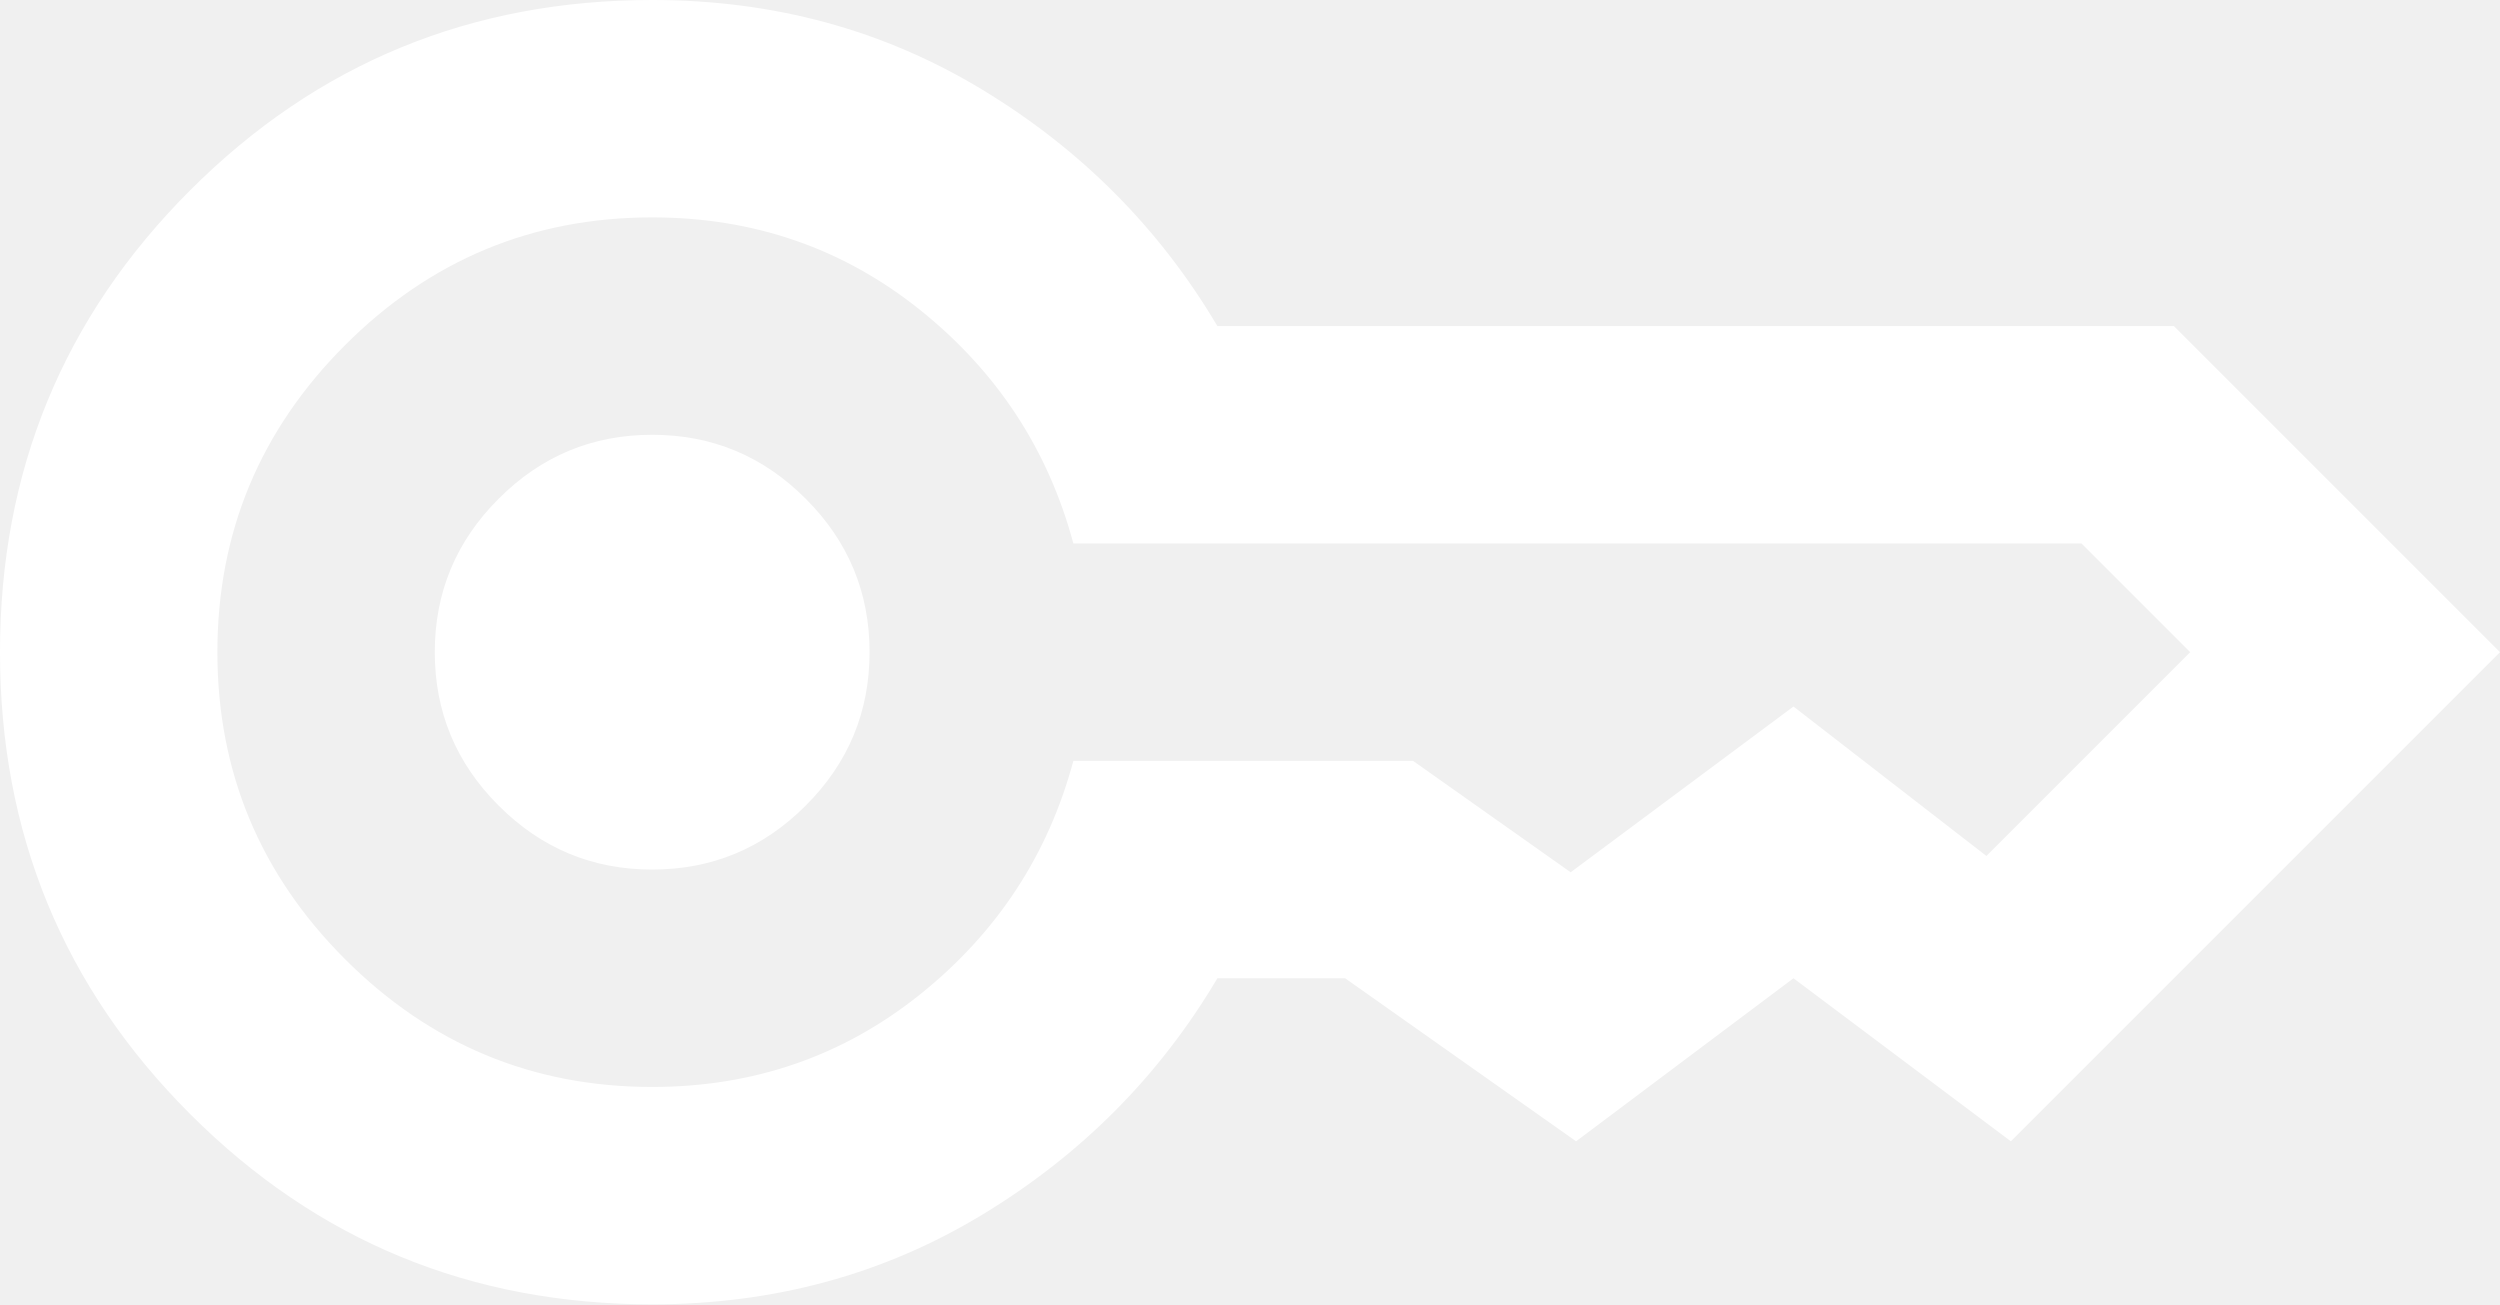
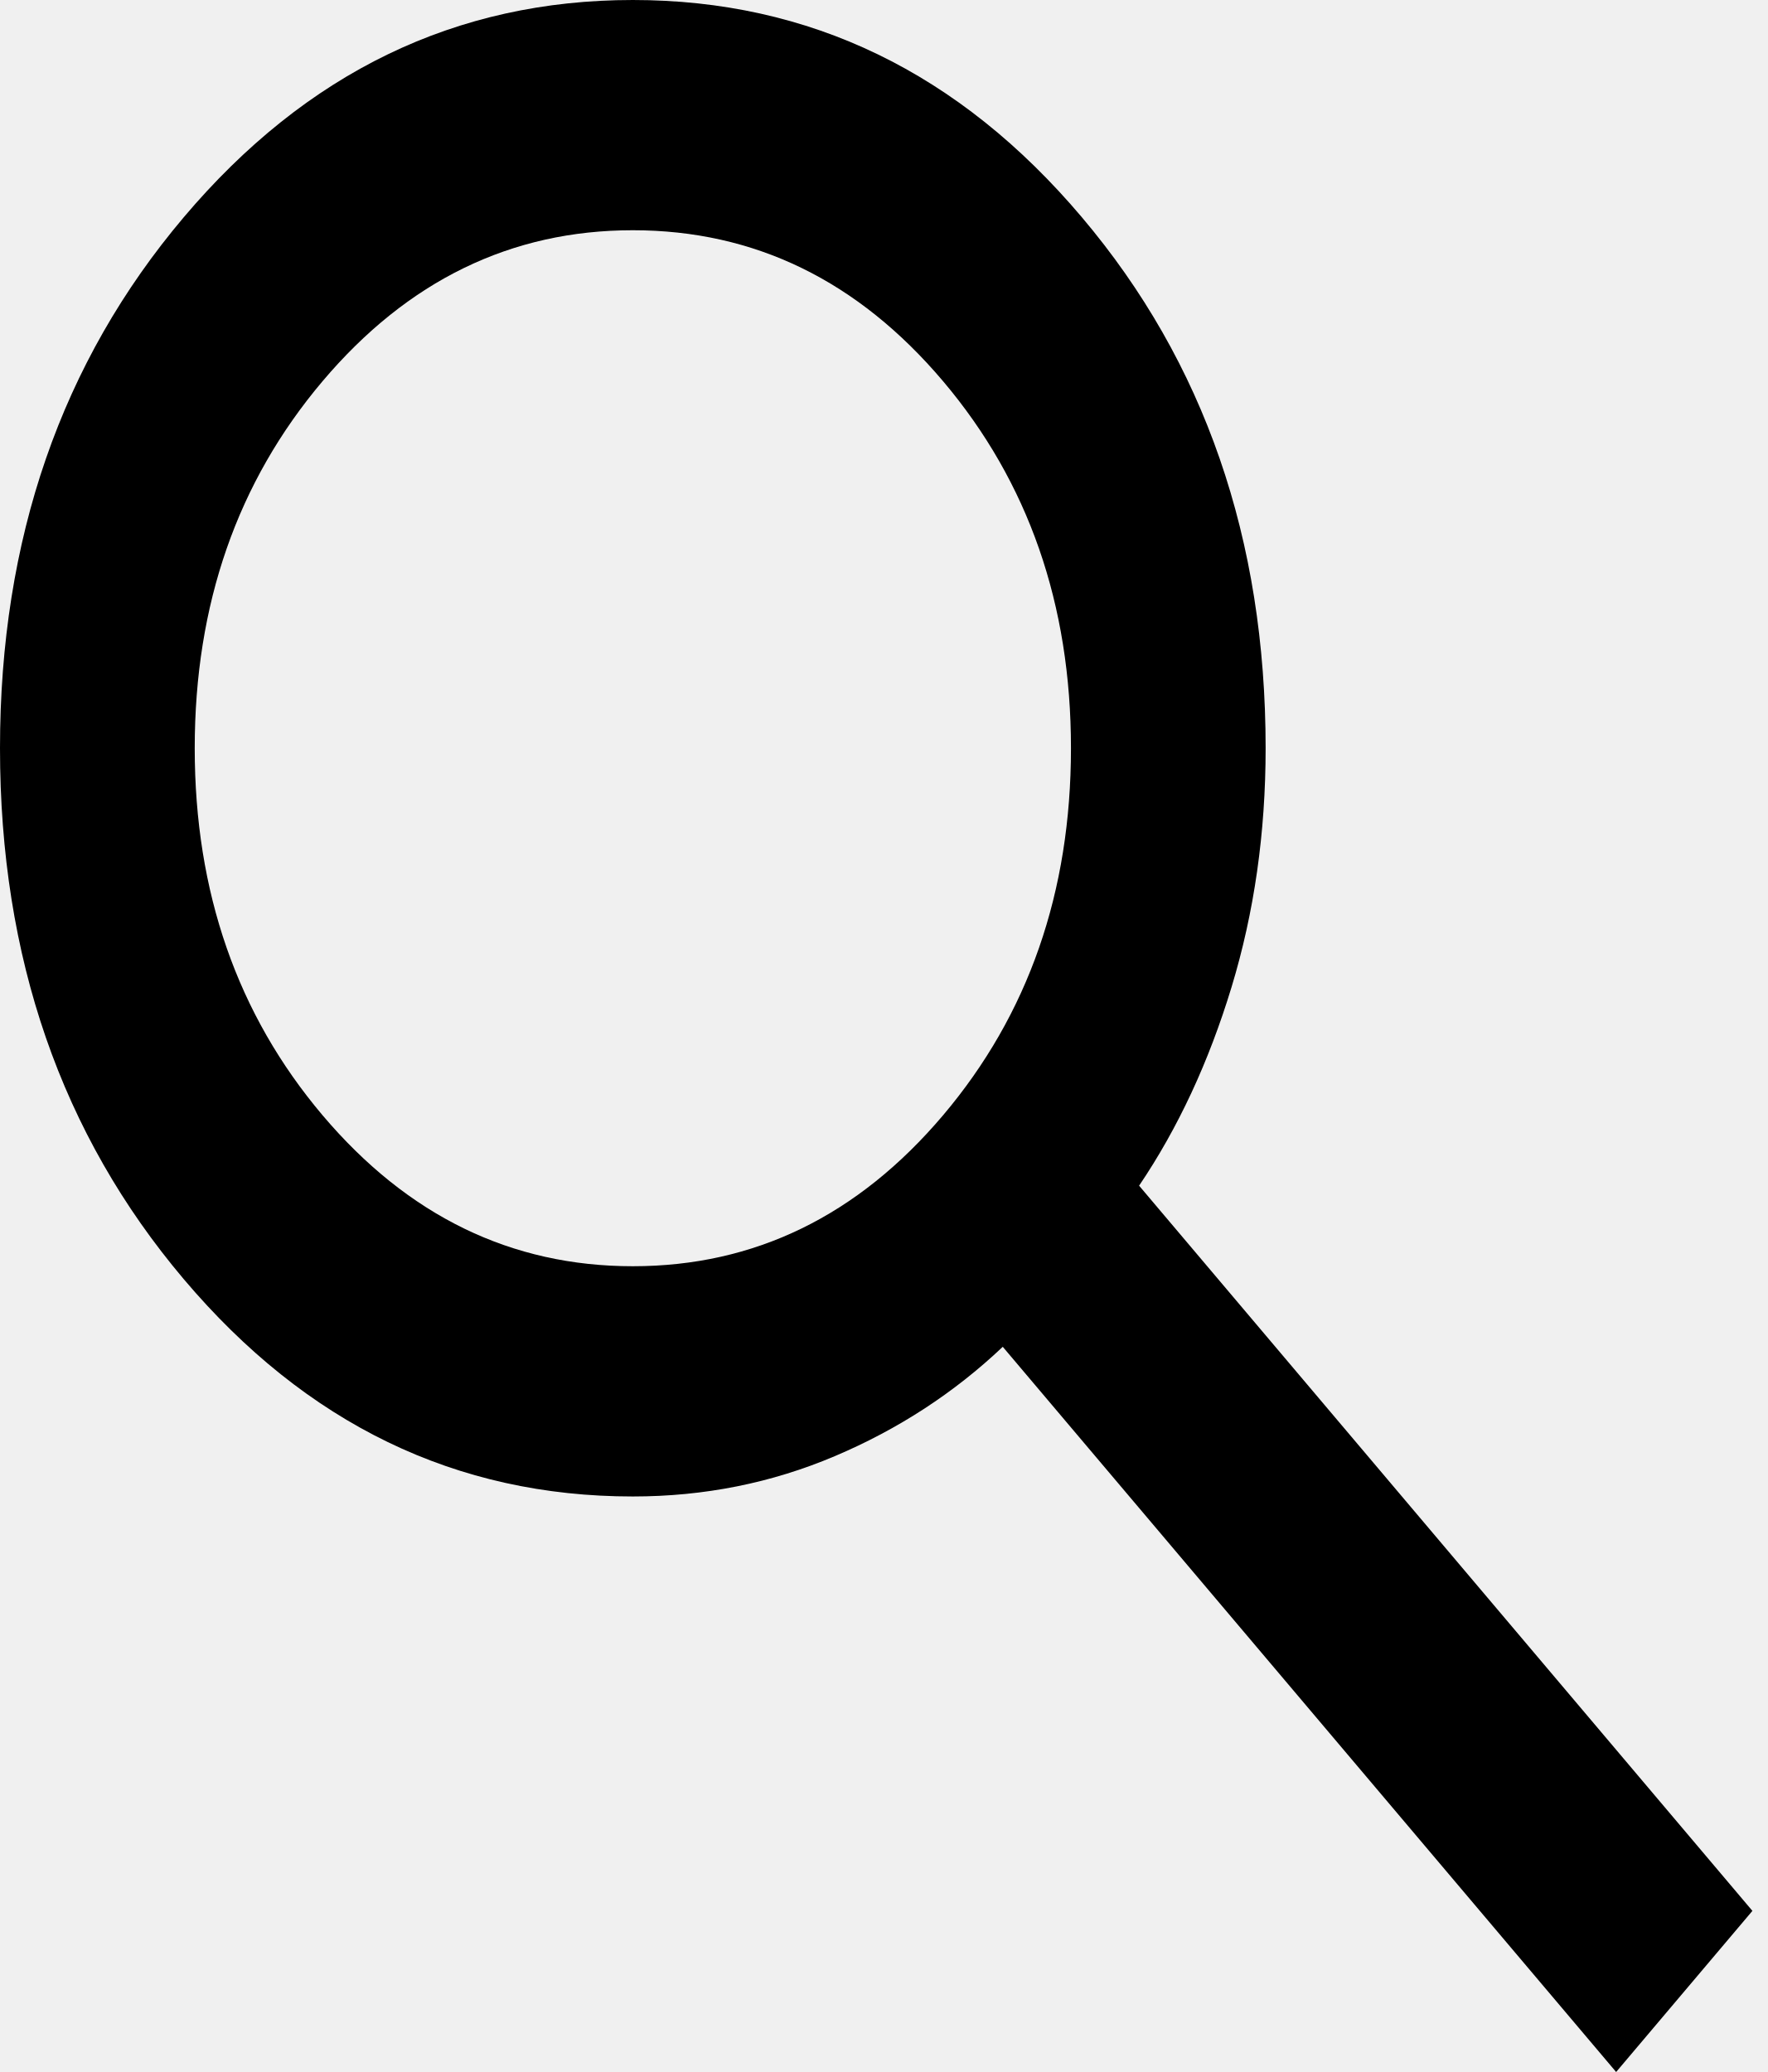
- <svg xmlns="http://www.w3.org/2000/svg" width="23" height="12" viewBox="0 0 23 12" fill="none">
-   <mask id="mask0_10_99" style="mask-type:alpha" maskUnits="userSpaceOnUse" x="-1" y="-6" width="24" height="24">
-     <rect x="-1" y="-6" width="24" height="24" fill="#D9D9D9" />
+ <svg xmlns="http://www.w3.org/2000/svg" width="29" height="34" viewBox="0 0 29 34" fill="none">
+   <mask id="mask0_7_430" style="mask-type:alpha" maskUnits="userSpaceOnUse" x="-5" y="-6" width="39" height="46">
+     <rect x="-4.792" y="-5.667" width="38.338" height="45.333" fill="#D9D9D9" />
  </mask>
-   <g mask="url(#mask0_10_99)">
-     <path d="M6 8C5.45 8 4.979 7.804 4.588 7.412C4.196 7.021 4 6.55 4 6C4 5.45 4.196 4.979 4.588 4.588C4.979 4.196 5.45 4 6 4C6.55 4 7.021 4.196 7.412 4.588C7.804 4.979 8 5.45 8 6C8 6.55 7.804 7.021 7.412 7.412C7.021 7.804 6.55 8 6 8ZM6 12C4.333 12 2.917 11.417 1.75 10.25C0.583 9.083 0 7.667 0 6C0 4.333 0.583 2.917 1.75 1.75C2.917 0.583 4.333 0 6 0C7.117 0 8.129 0.275 9.037 0.825C9.946 1.375 10.667 2.1 11.2 3H20L23 6L18.5 10.5L16.5 9L14.5 10.5L12.375 9H11.2C10.667 9.9 9.946 10.625 9.037 11.175C8.129 11.725 7.117 12 6 12ZM6 10C6.933 10 7.754 9.717 8.463 9.15C9.171 8.583 9.642 7.867 9.875 7H13L14.45 8.025L16.5 6.5L18.275 7.875L20.15 6L19.15 5H9.875C9.642 4.133 9.171 3.417 8.463 2.85C7.754 2.283 6.933 2 6 2C4.9 2 3.958 2.392 3.175 3.175C2.392 3.958 2 4.9 2 6C2 7.1 2.392 8.042 3.175 8.825C3.958 9.608 4.9 10 6 10Z" fill="white" />
+   <g mask="url(#mask0_7_430)">
+     <path d="M26.517 34L16.453 22.1C15.655 22.856 14.736 23.454 13.698 23.894C12.659 24.335 11.555 24.556 10.383 24.556C7.481 24.556 5.025 23.367 3.015 20.99C1.005 18.613 0 15.709 0 12.278C0 8.846 1.005 5.942 3.015 3.565C5.025 1.188 7.481 0 10.383 0C13.285 0 15.741 1.188 17.751 3.565C19.761 5.942 20.766 8.846 20.766 12.278C20.766 13.663 20.58 14.969 20.207 16.197C19.834 17.425 19.329 18.511 18.69 19.456L28.753 31.356L26.517 34ZM10.383 20.778C12.38 20.778 14.077 19.951 15.475 18.299C16.873 16.646 17.572 14.639 17.572 12.278C17.572 9.917 16.873 7.91 15.475 6.257C14.077 4.604 12.38 3.778 10.383 3.778C8.386 3.778 6.689 4.604 5.291 6.257C3.894 7.91 3.195 9.917 3.195 12.278C3.195 14.639 3.894 16.646 5.291 18.299C6.689 19.951 8.386 20.778 10.383 20.778Z" fill="black" />
  </g>
</svg>
